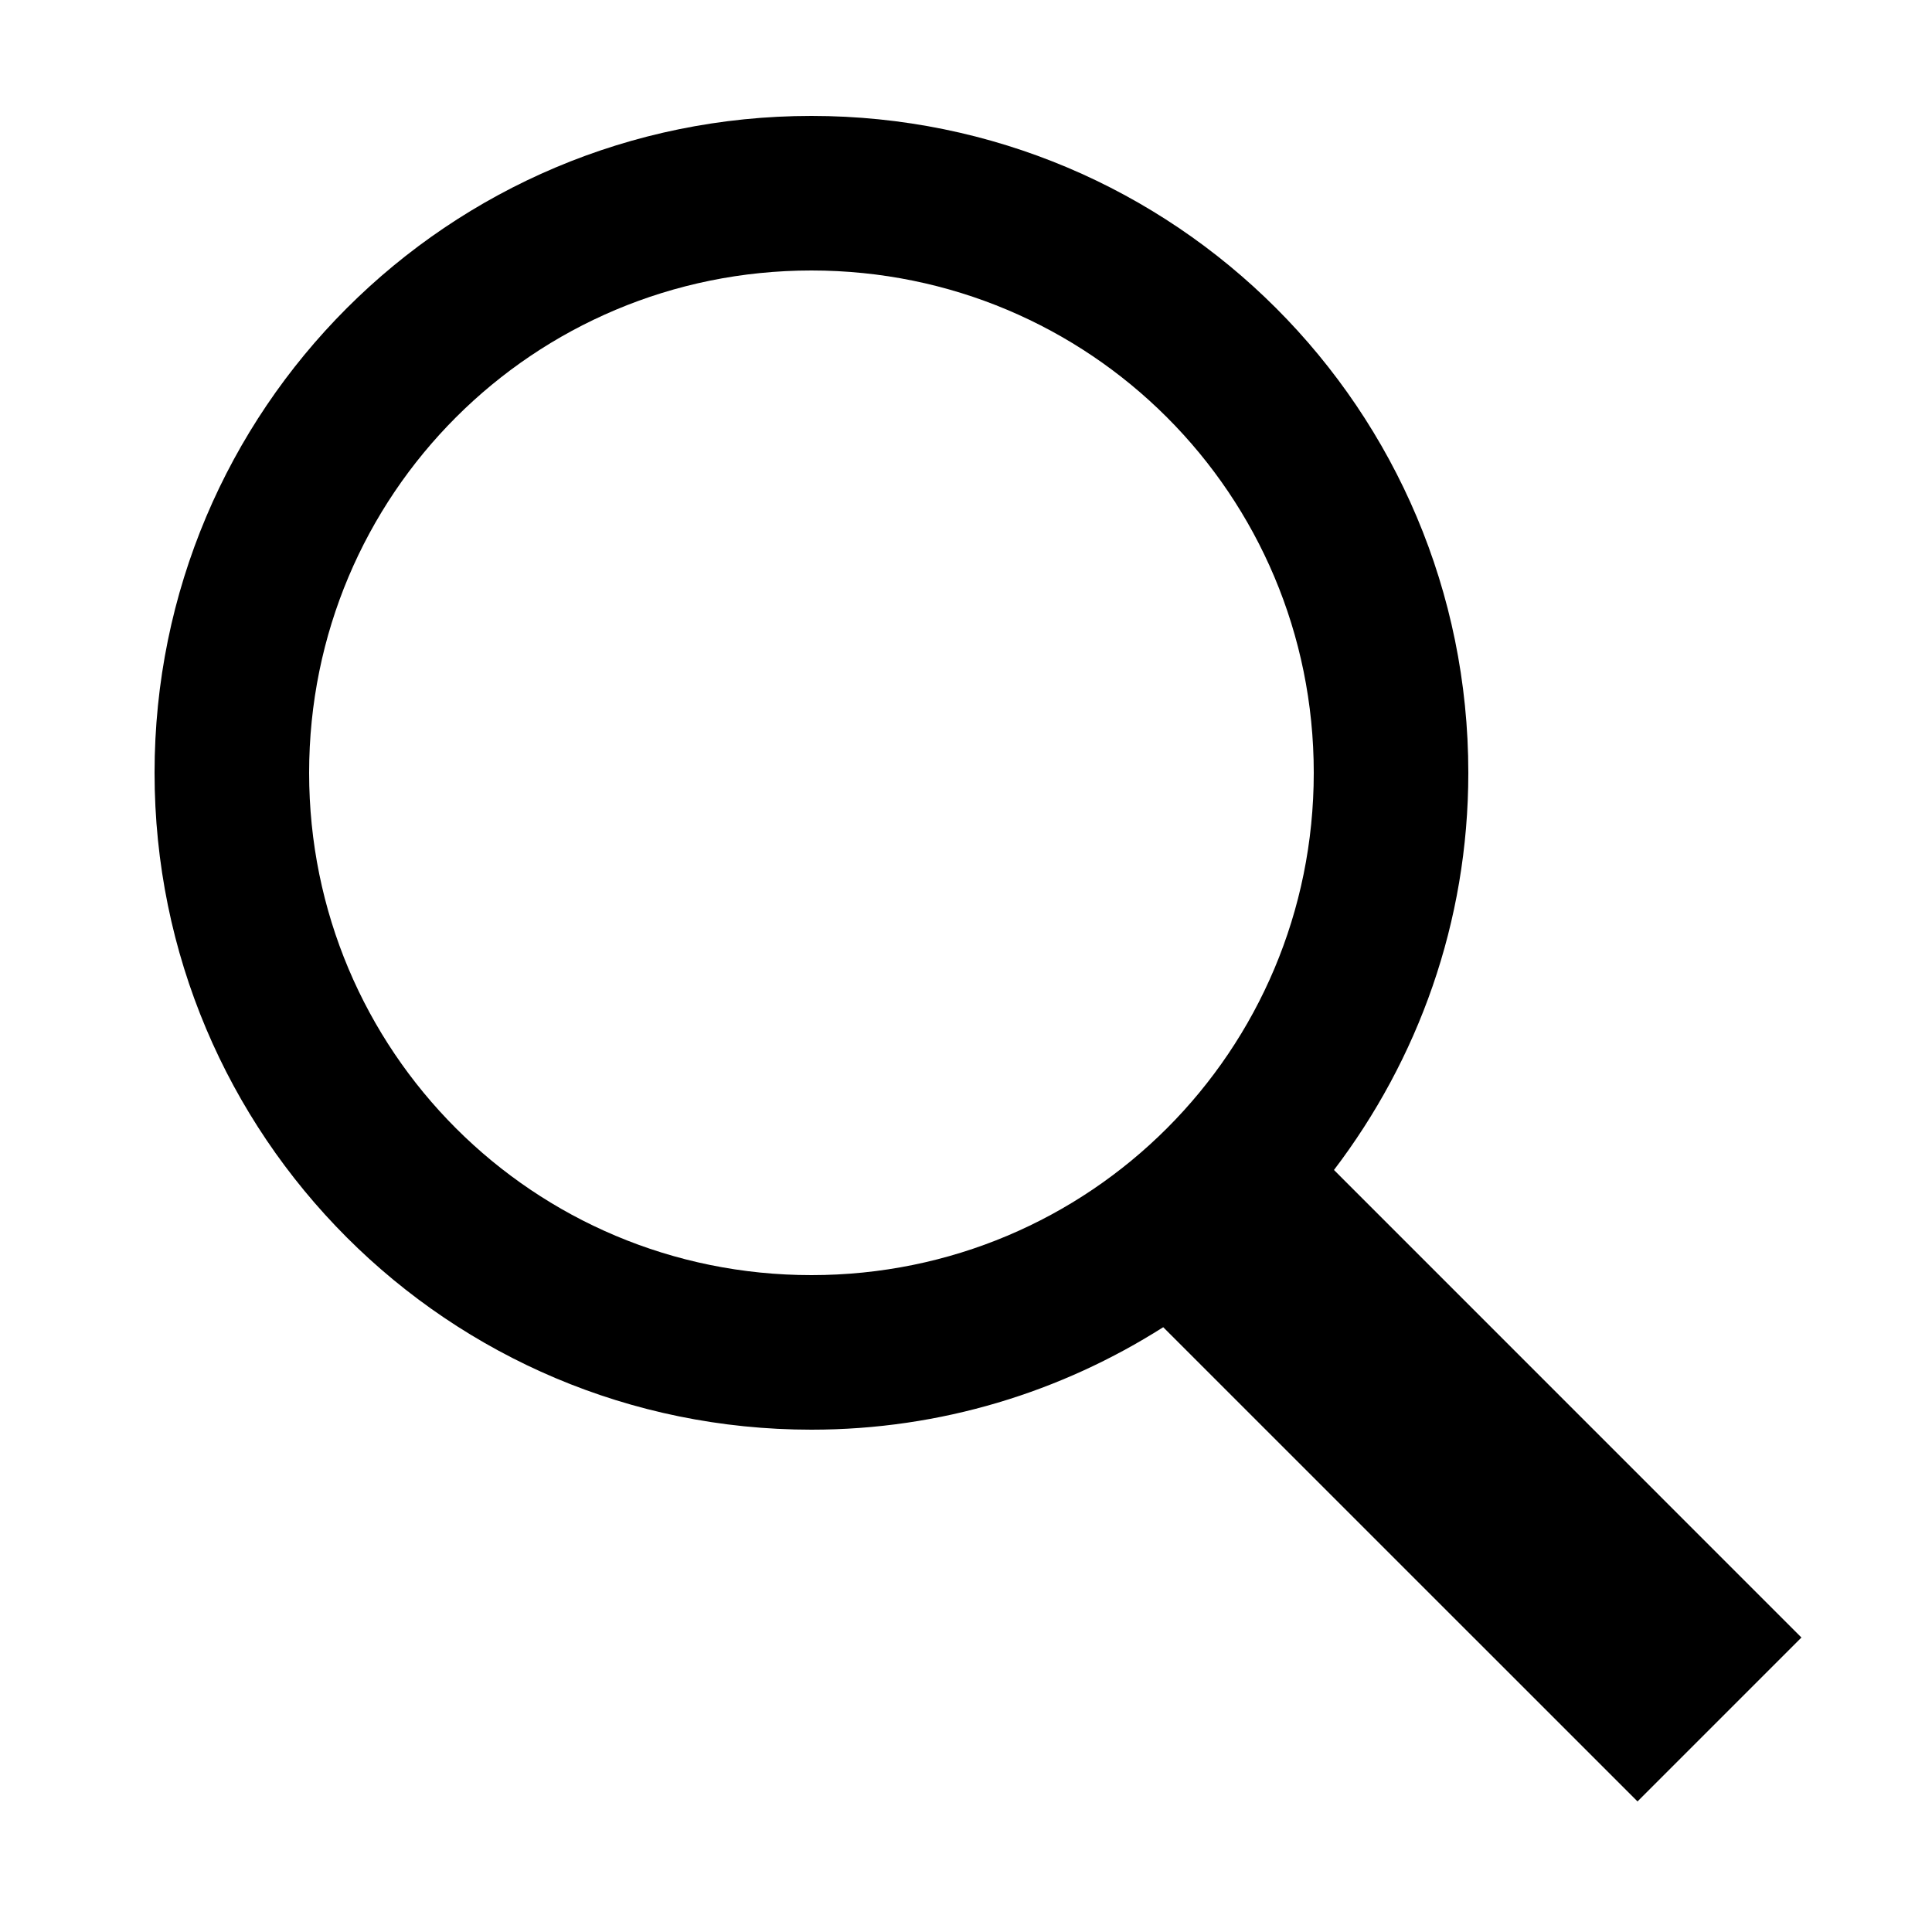
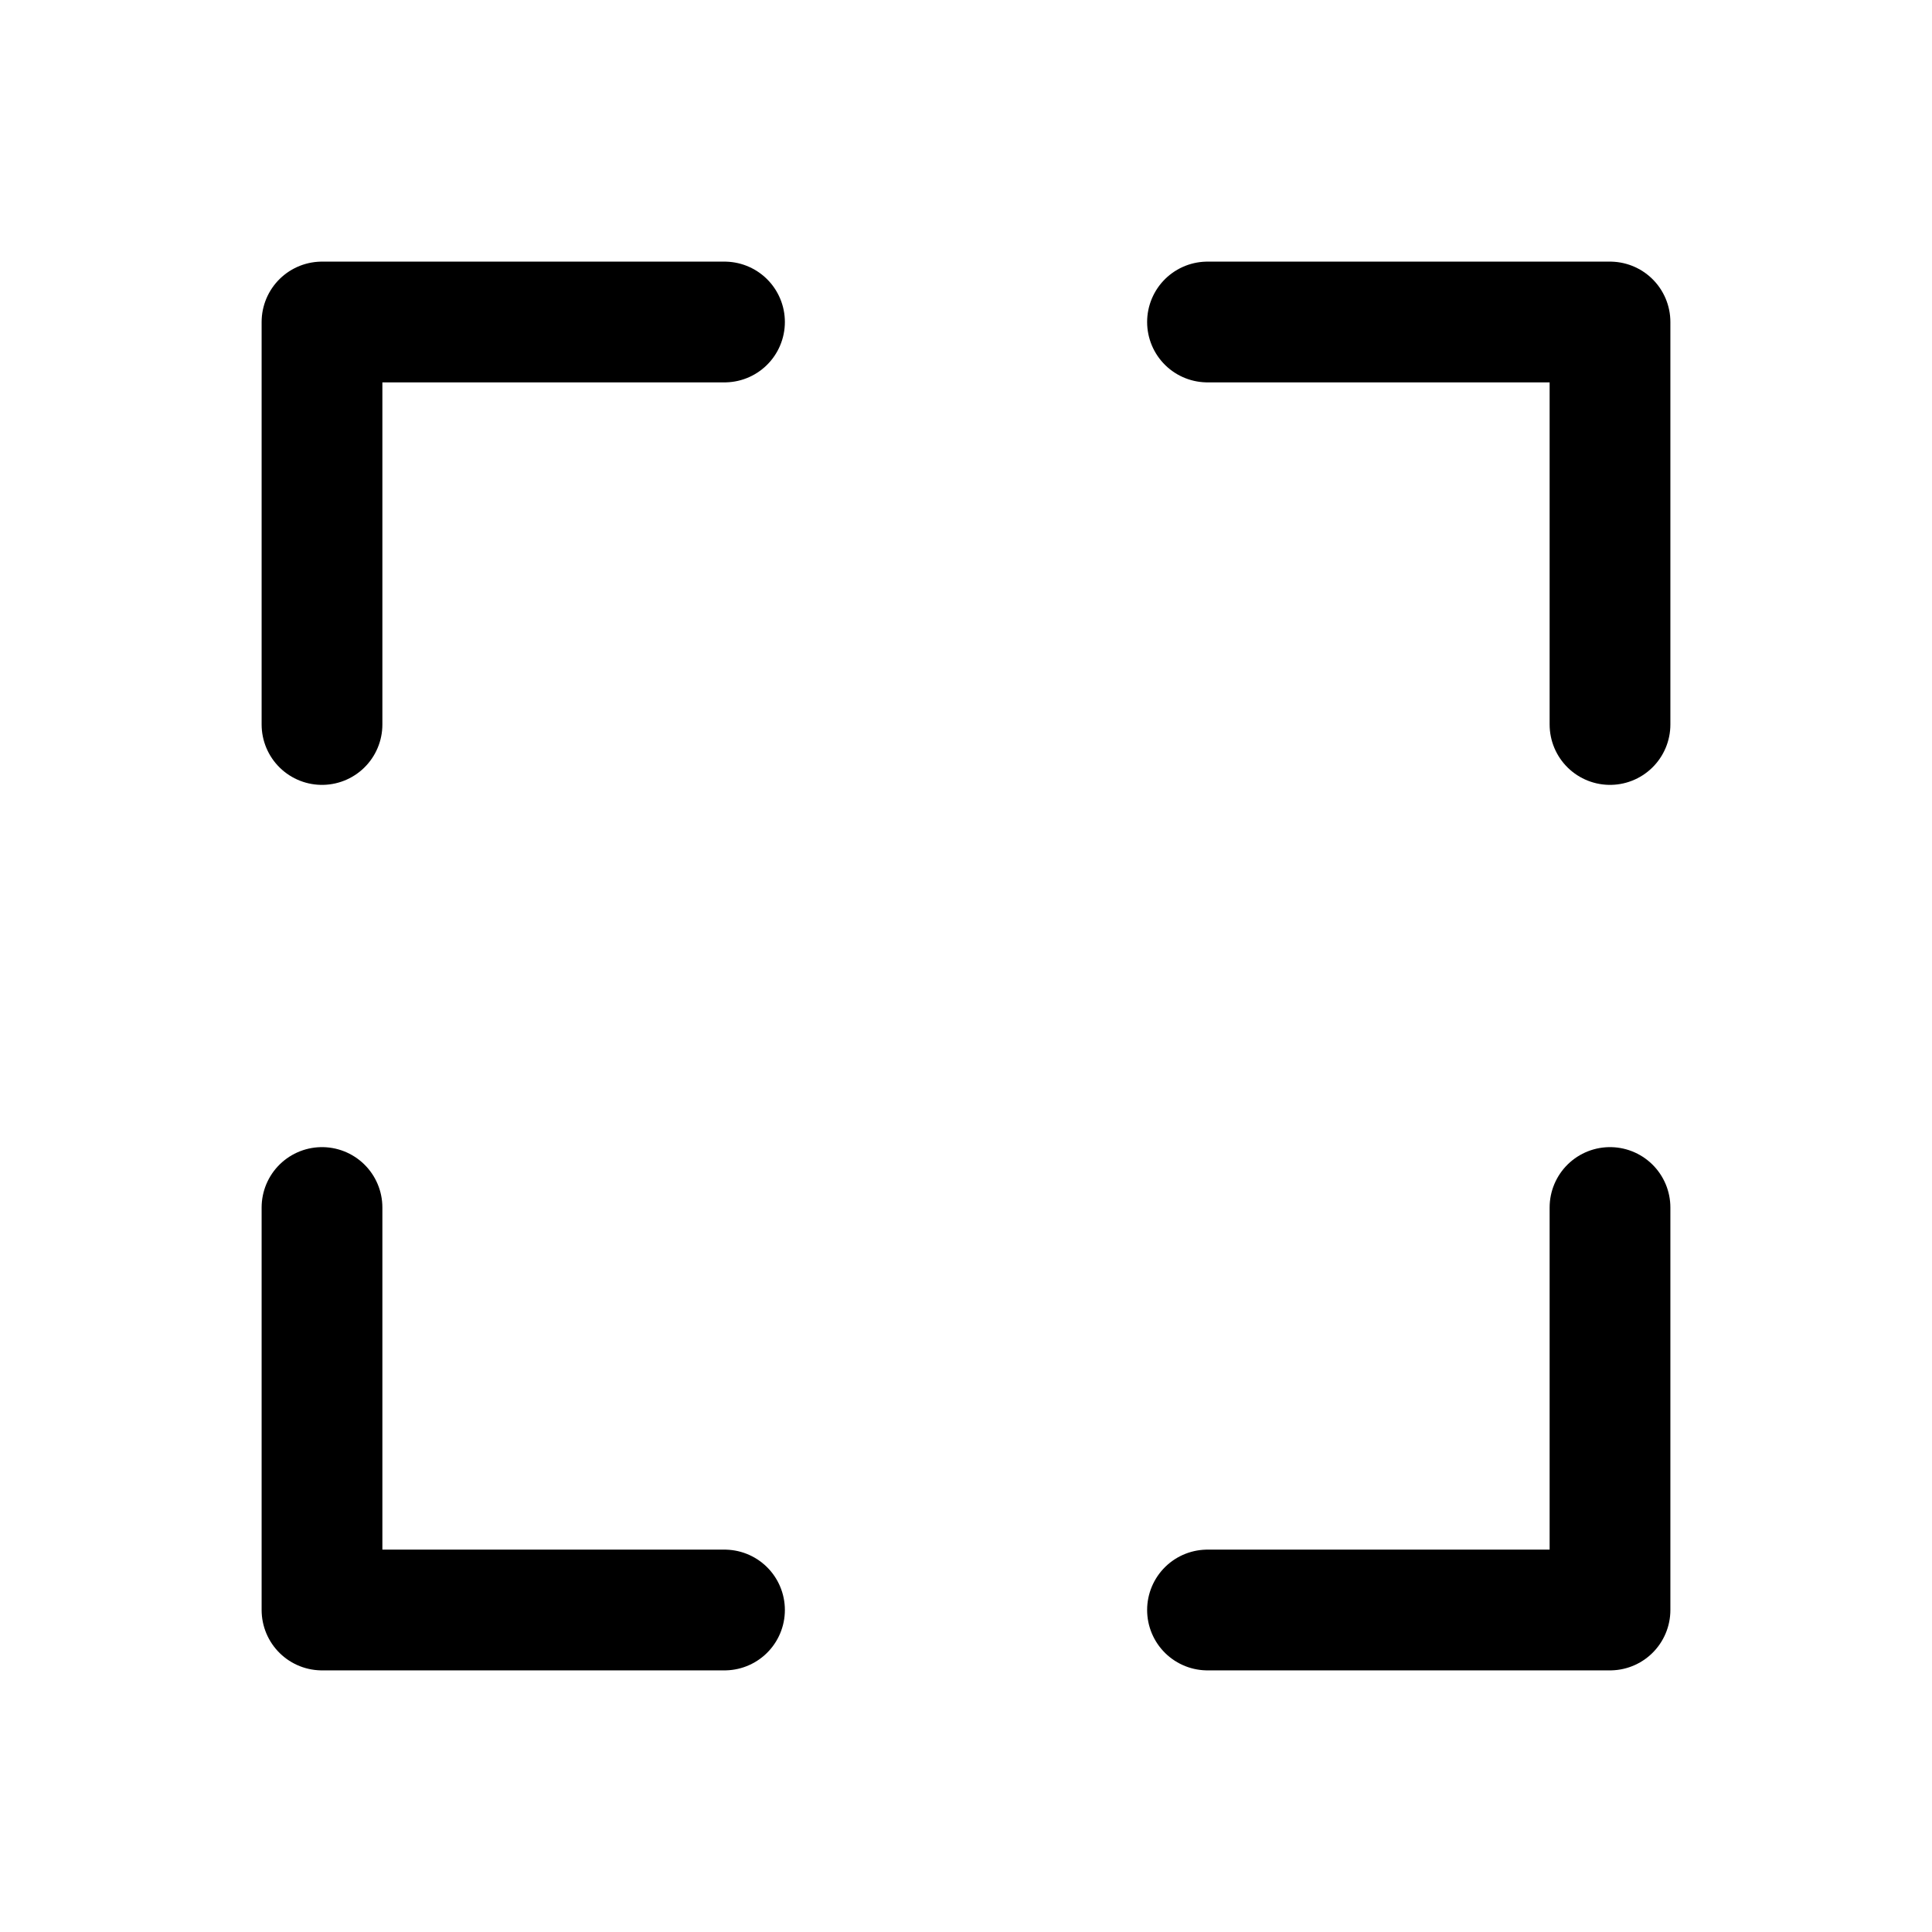
- <svg xmlns="http://www.w3.org/2000/svg" x="0px" y="0px" width="100" height="100" viewBox="0 0 50 50">
-   <path d="M 21 3 C 11.6 3 4 10.6 4 20 C 4 29.4 11.6 37 21 37 C 24.355 37 27.471 36.02 30.104 34.348 L 42.379 46.621 L 46.621 42.379 L 34.523 30.279 C 36.696 27.424 38 23.871 38 20 C 38 10.6 30.4 3 21 3 z M 21 7 C 28.2 7 34 12.8 34 20 C 34 27.2 28.2 33 21 33 C 13.8 33 8 27.2 8 20 C 8 12.8 13.8 7 21 7 z" />
+ <svg xmlns="http://www.w3.org/2000/svg" width="800px" height="800px" viewBox="0 0 24 24" fill="none">
+   <path d="M9 4H4L4 9M20 9V4L15 4M15 20H20L20 15M4 15L4 20L9 20" stroke="#000000" stroke-width="1.5" stroke-linecap="round" stroke-linejoin="round" />
</svg>
